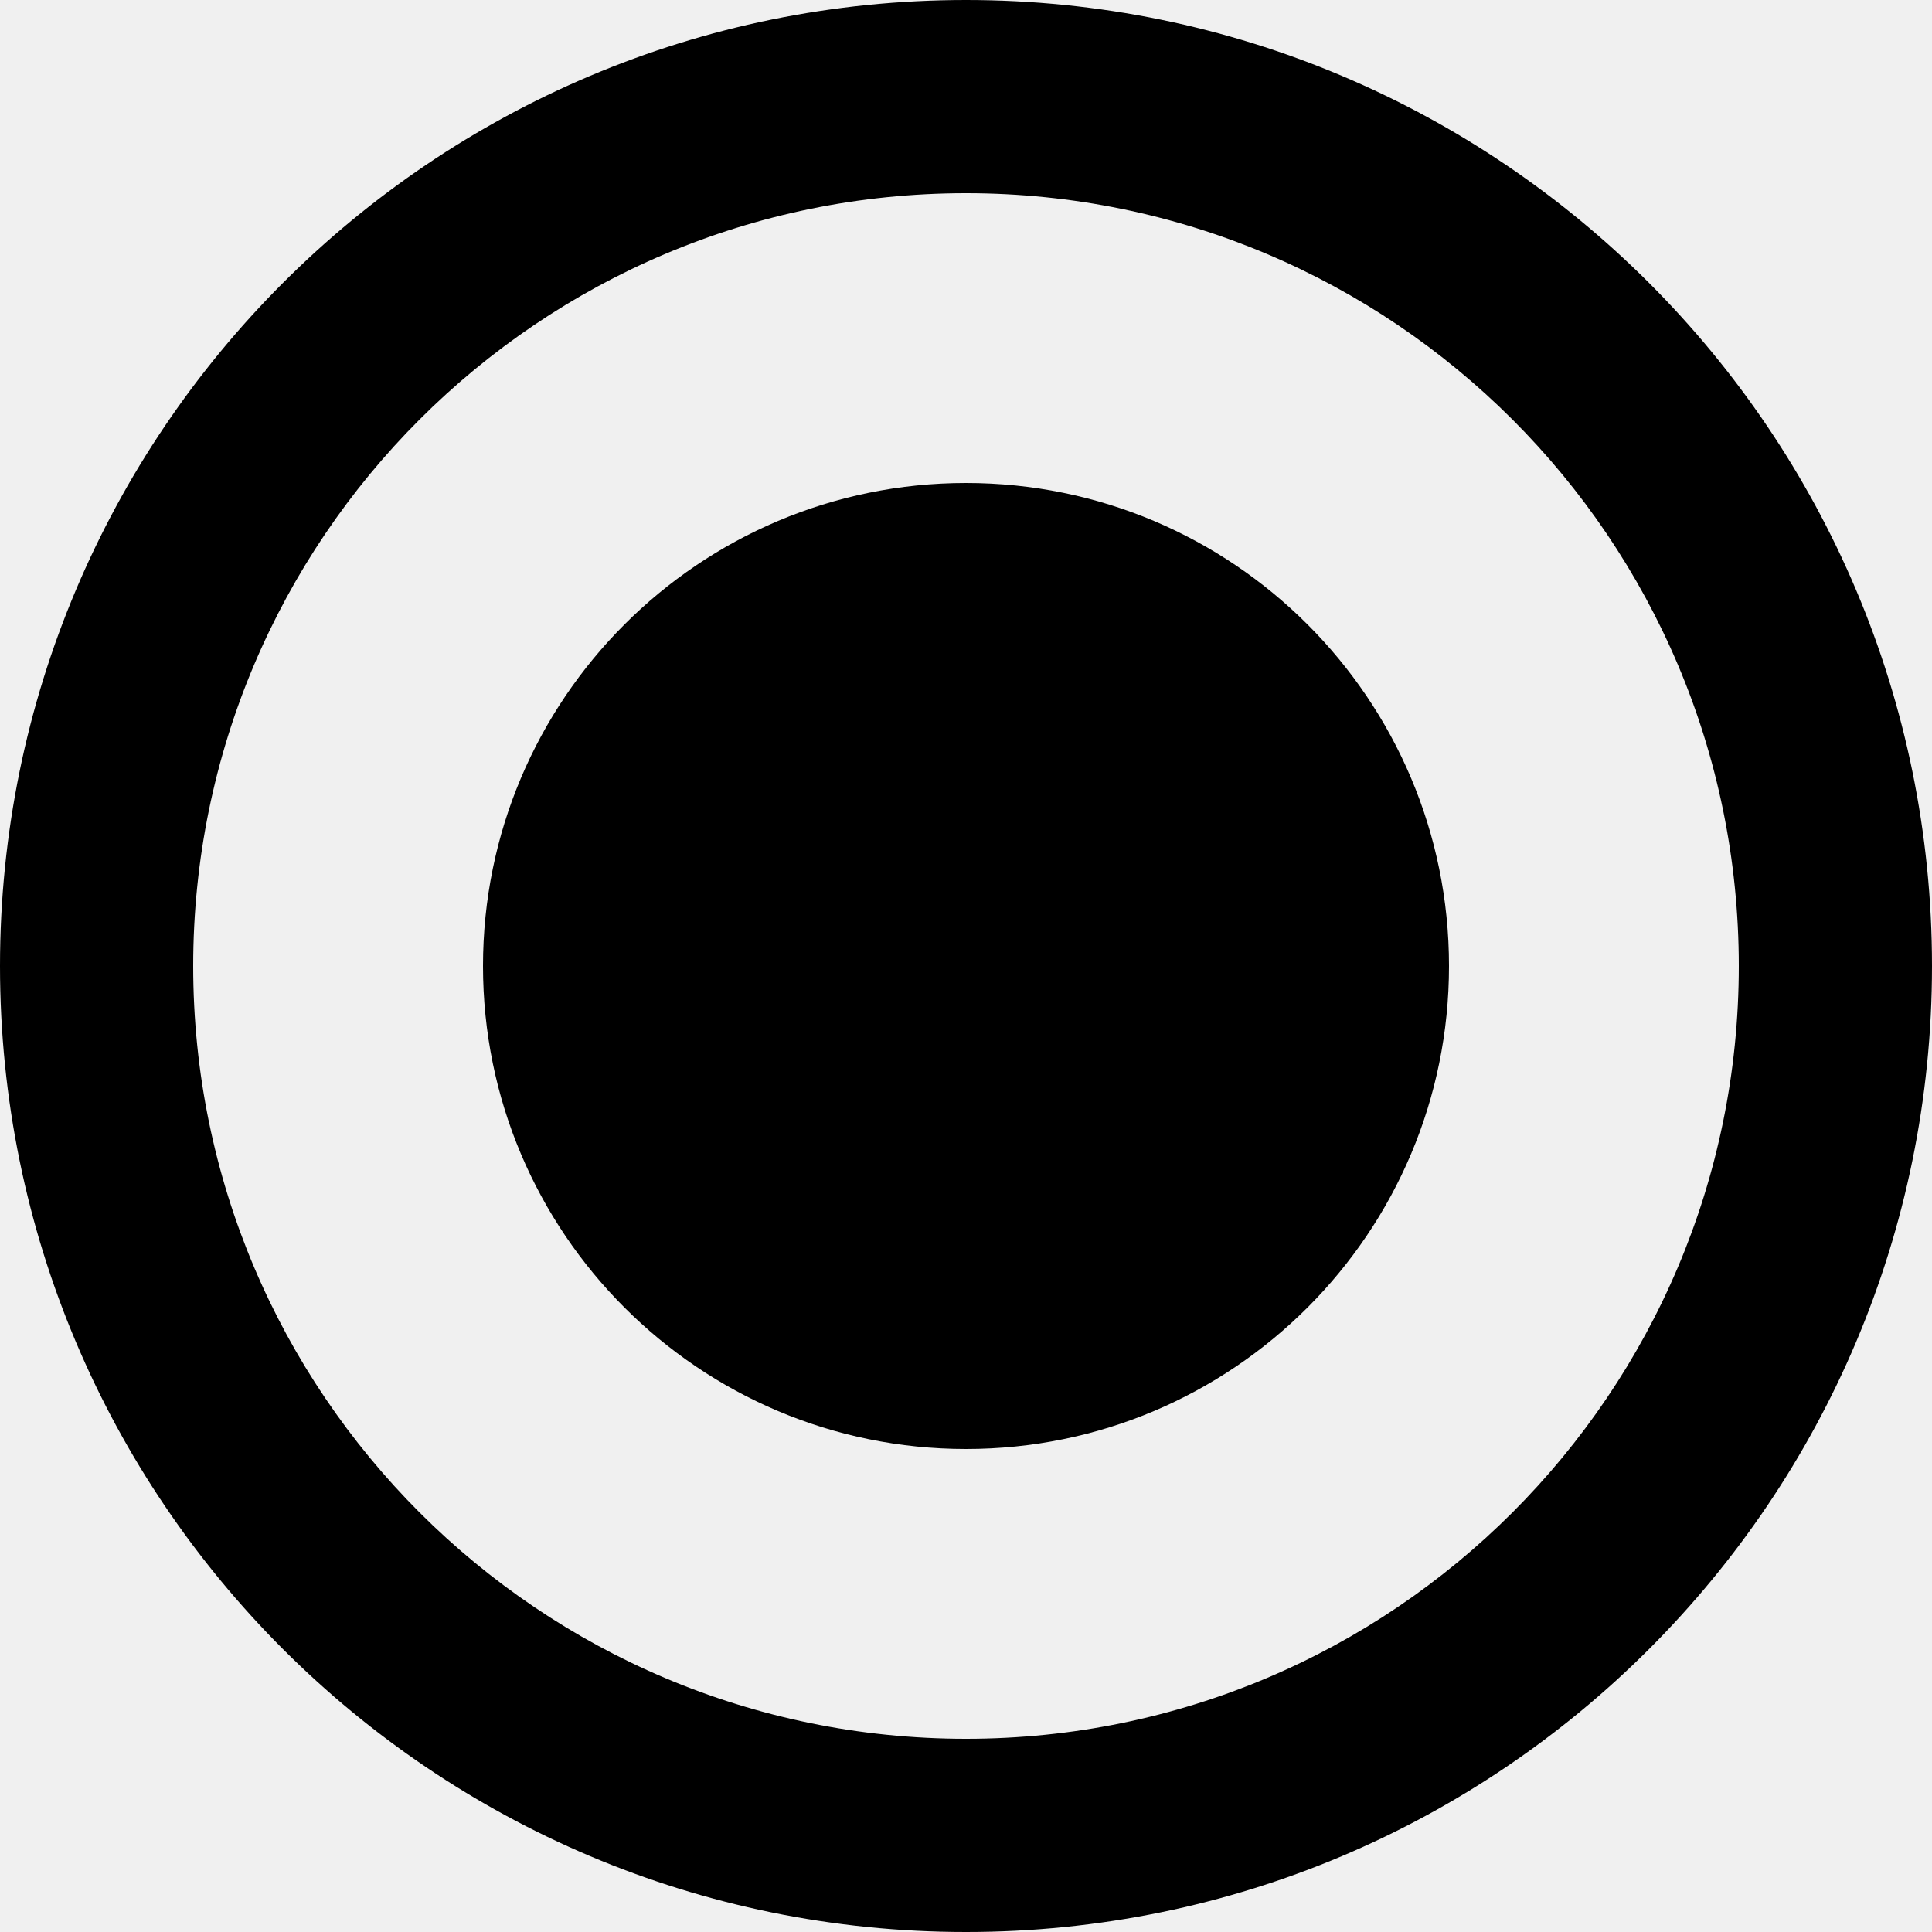
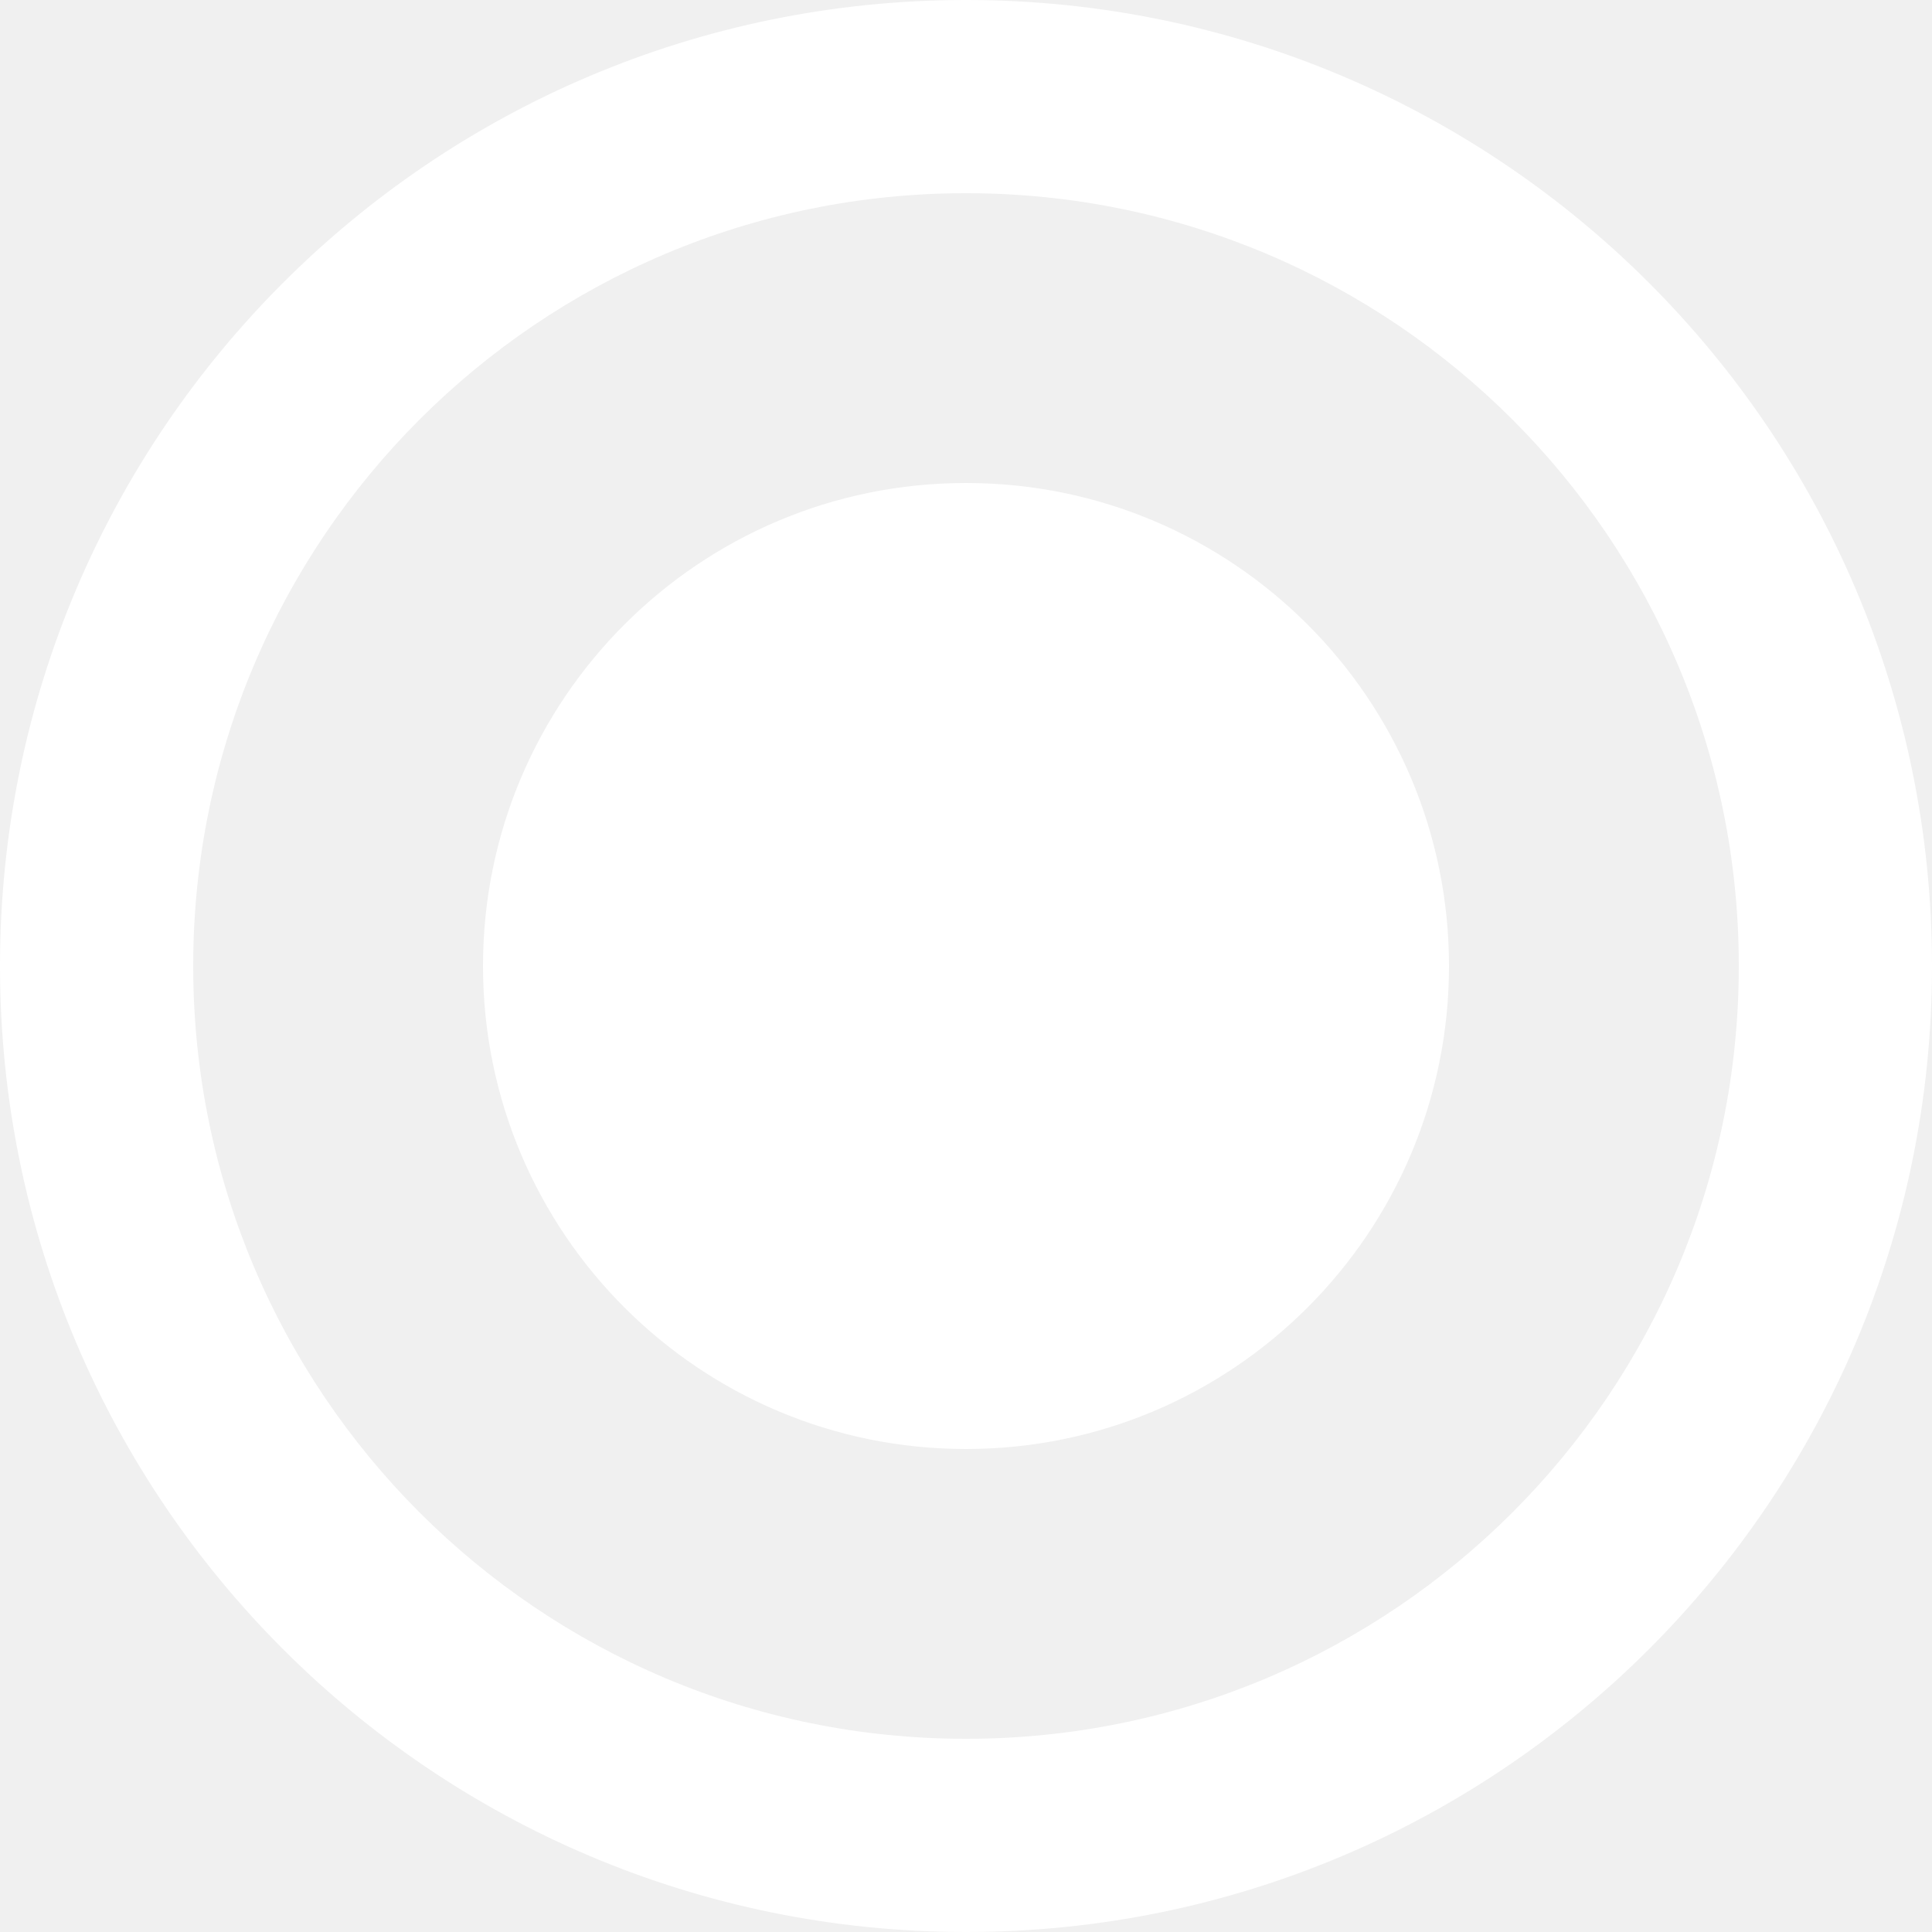
<svg xmlns="http://www.w3.org/2000/svg" viewBox="2 2 20 20">
  <g>
    <path fill="none" d="M0 0h24v24H0z" />
-     <path d="M12 22C6.477 22 2 17.523 2 12S6.477 2 12 2s10 4.477 10 10-4.477 10-10 10zm0-2a8 8 0 1 0 0-16 8 8 0 0 0 0 16zm0-3a5 5 0 1 1 0-10 5 5 0 0 1 0 10z" />
+     <path fill="white" d="M12 22C6.477 22 2 17.523 2 12S6.477 2 12 2s10 4.477 10 10-4.477 10-10 10zm0-2a8 8 0 1 0 0-16 8 8 0 0 0 0 16zm0-3a5 5 0 1 1 0-10 5 5 0 0 1 0 10z" />
  </g>
</svg>
